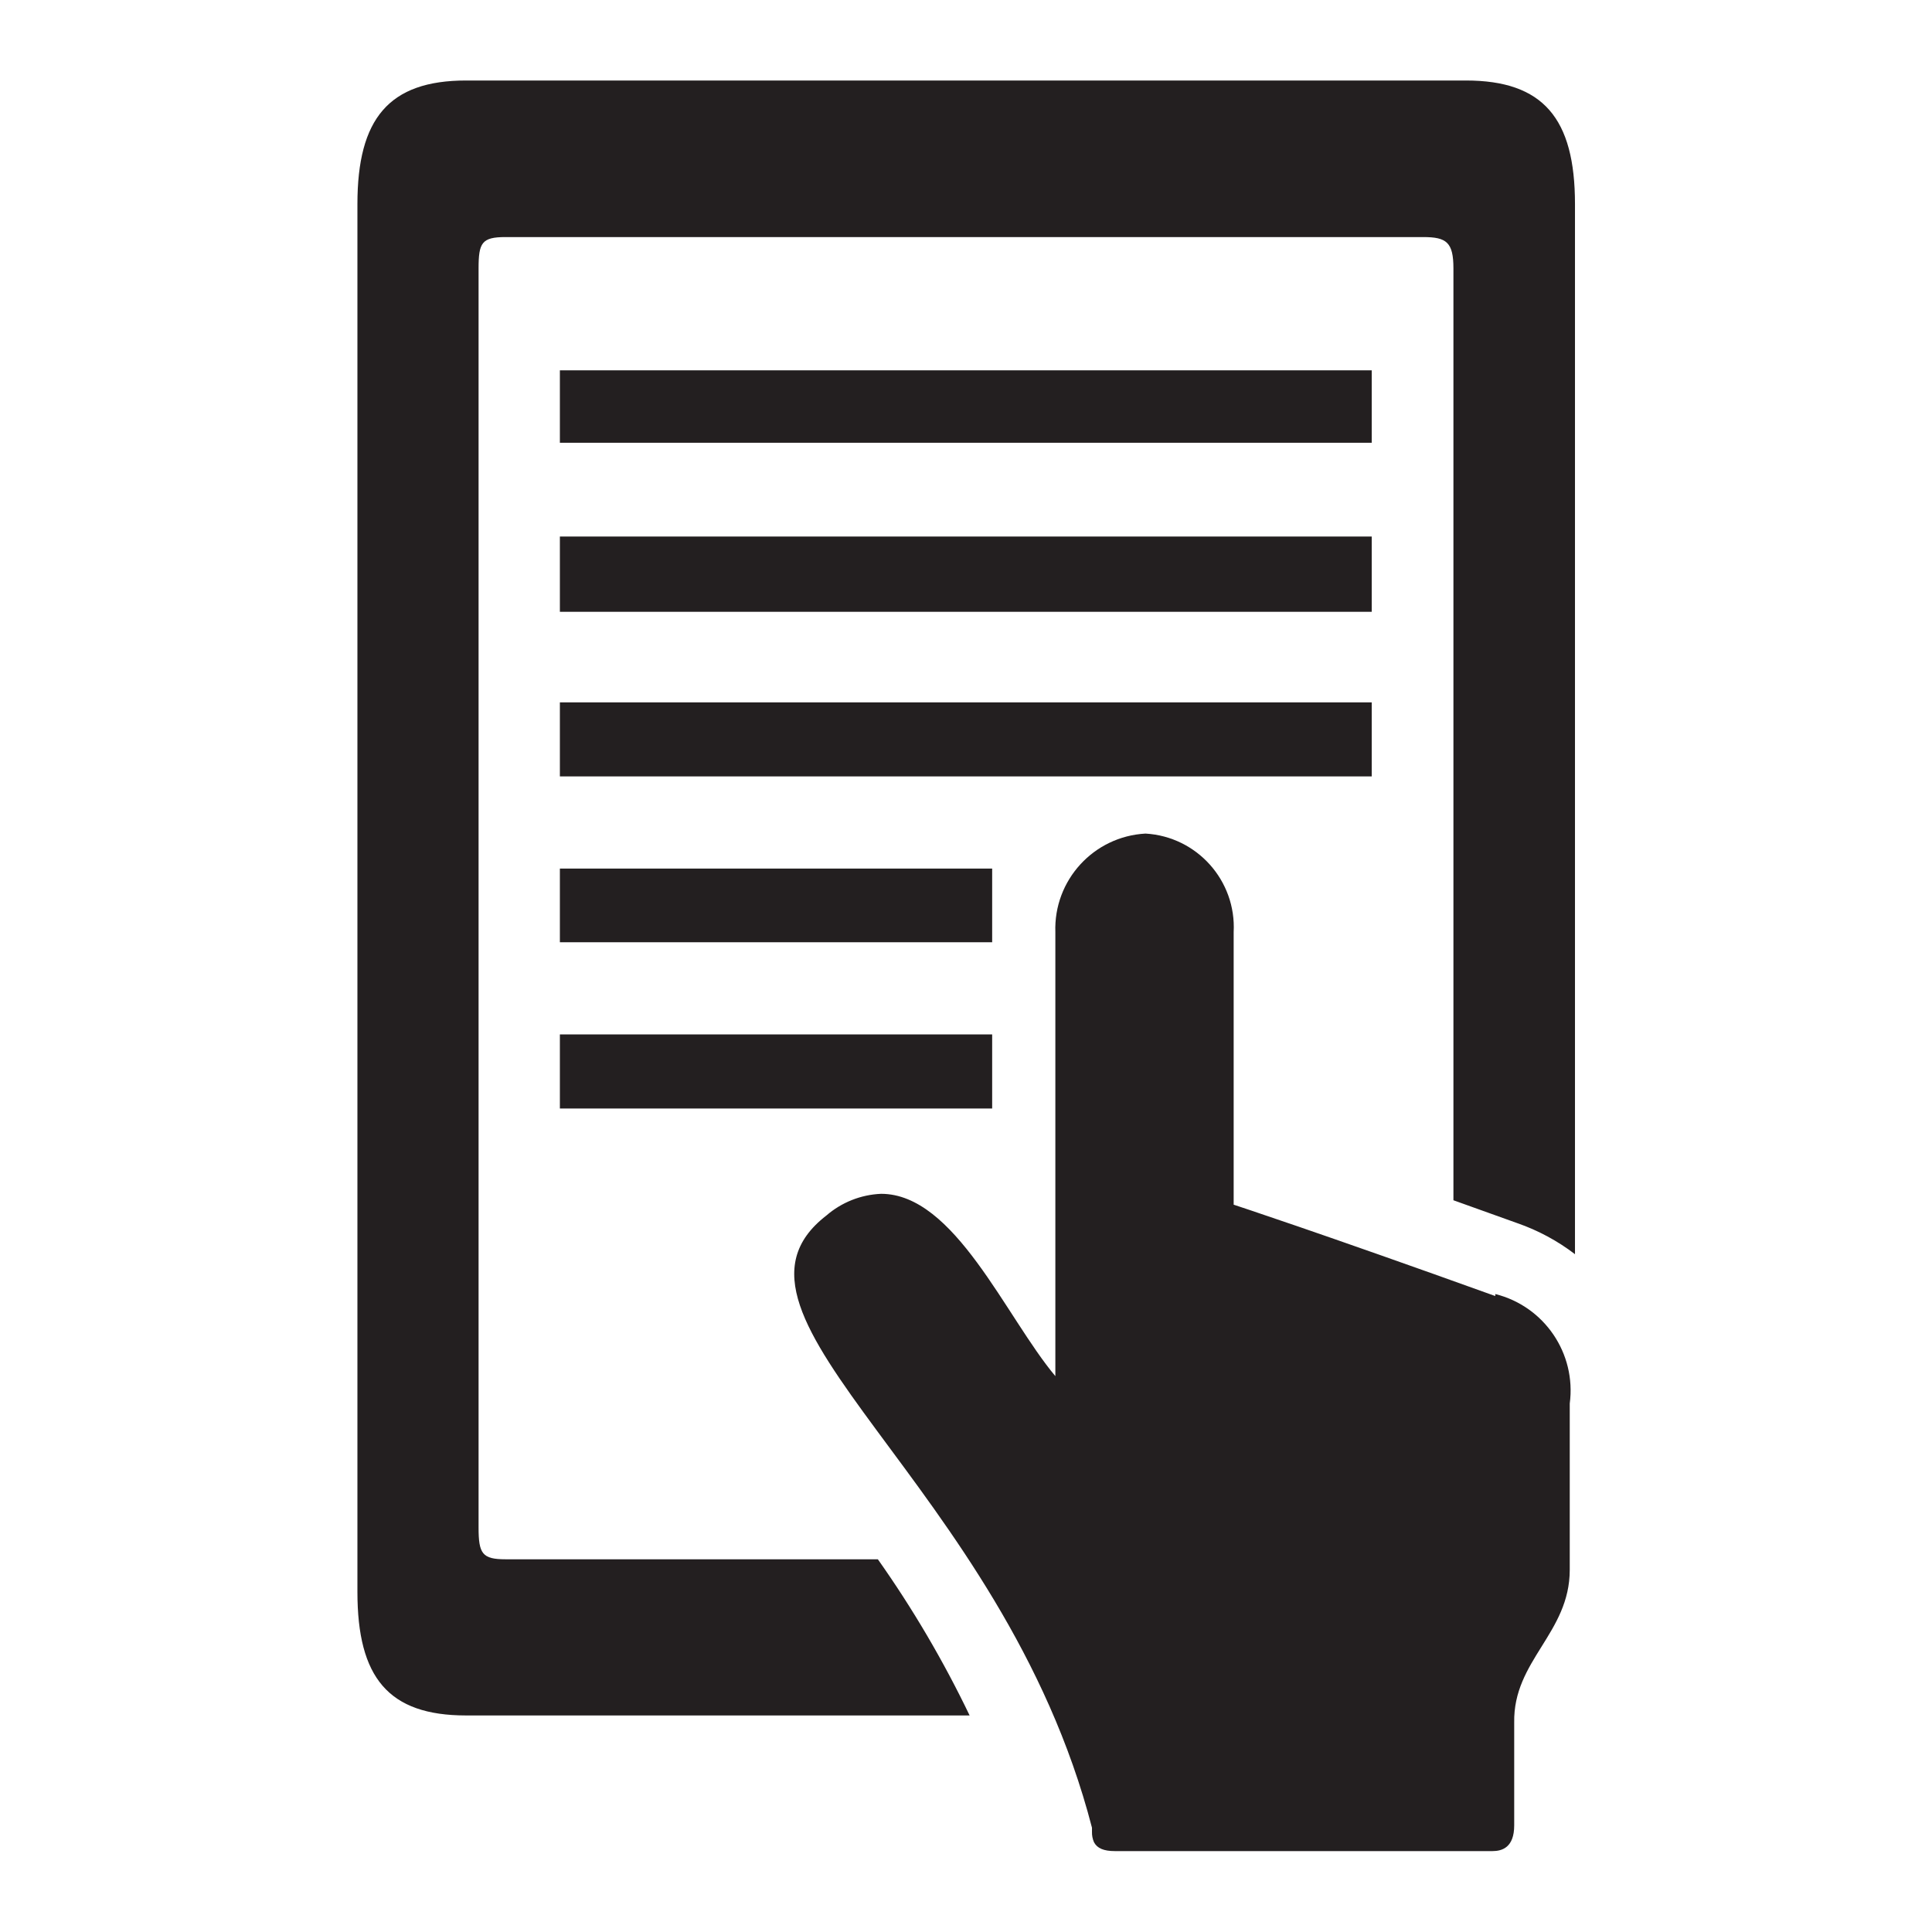
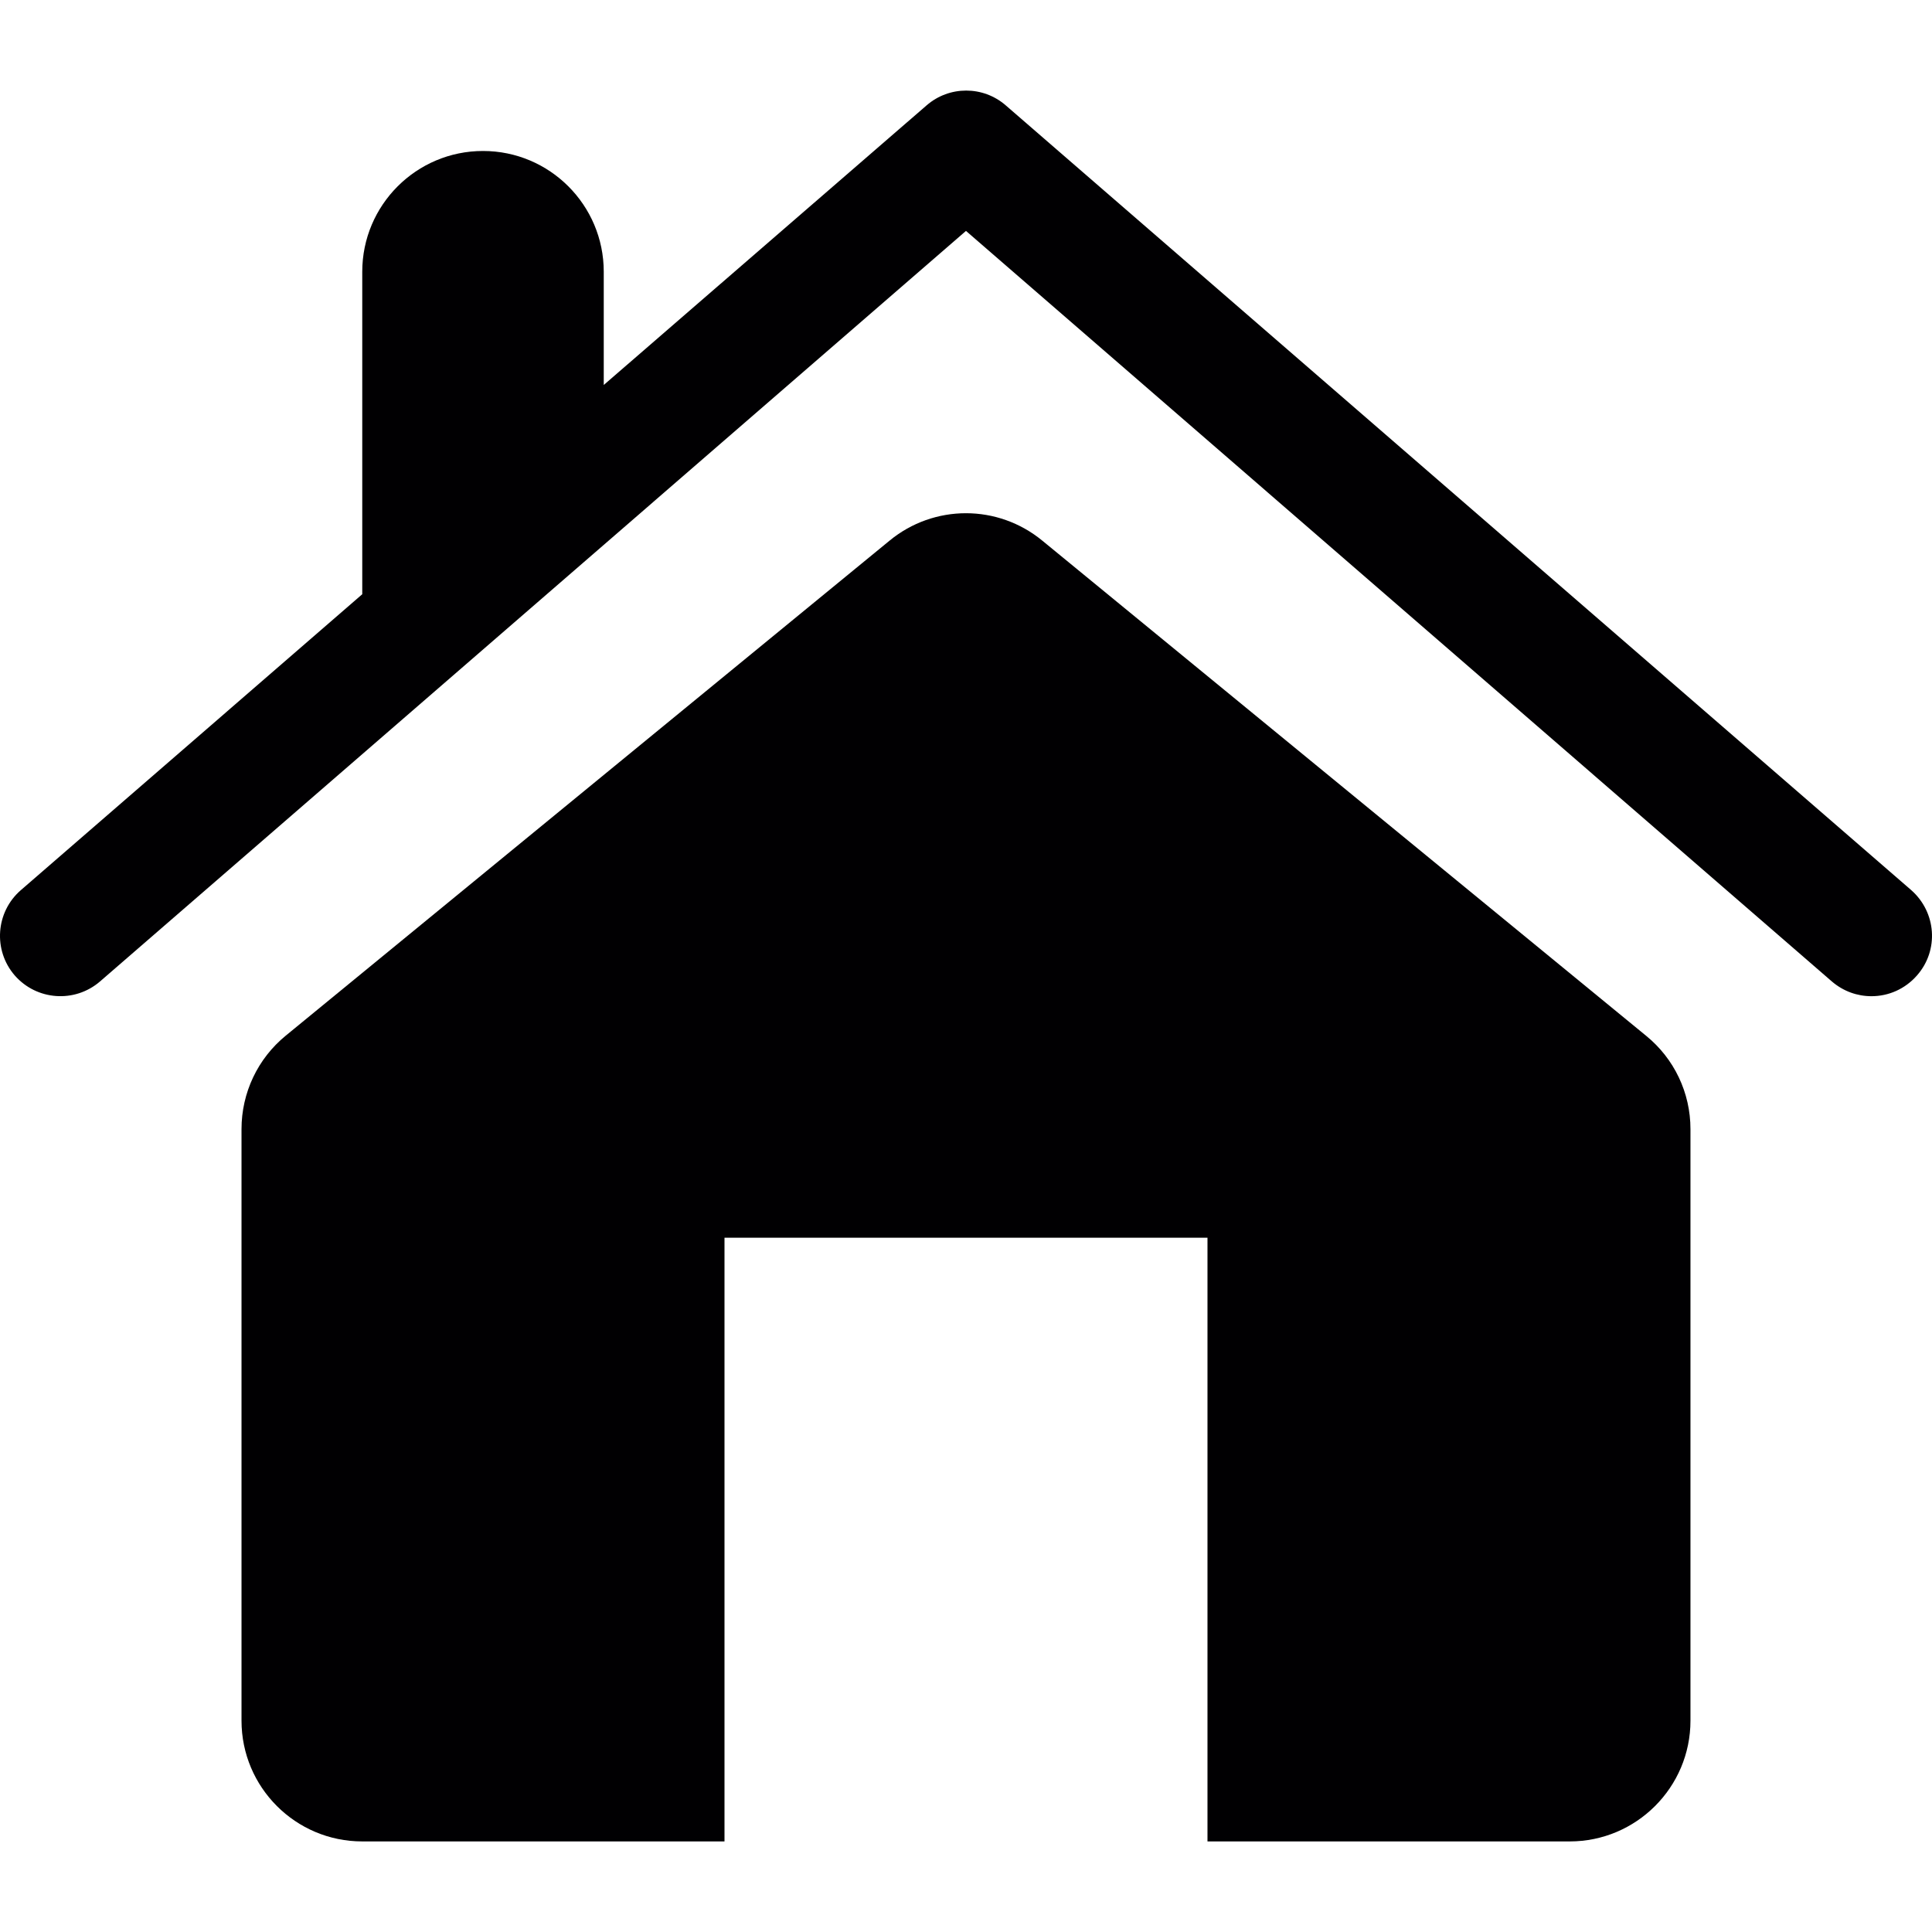
- <svg xmlns="http://www.w3.org/2000/svg" viewBox="0 0 48 48">
-   <g id="e-reader-hand">
-     <path d="M39.13,5.07V31.16a5.12,5.12,0,0,0-1.43-.77l-1.59-.57V6.67c0-.65-.17-.78-.75-.78H12.56c-.59,0-.67.14-.67.78V37.95c0,.65.09.79.67.79h9.25a26.87,26.87,0,0,1,2.28,3.88H11.58c-1.93,0-2.7-.94-2.7-3.07V5.07c0-2.12.78-3.07,2.7-3.07H36.42C38.34,2,39.13,2.94,39.13,5.07ZM13.91,23.41H24.65V21.58H13.91Zm0,4.13H24.65V25.7H13.91Zm0-8.25H34.08V17.45H13.91ZM34.08,9.2H13.91V11H34.08Zm-20.17,6H34.08V13.33H13.91Zm23.24,17c-4.39-1.58-6.5-2.27-6.5-2.27l0-6.77a2.33,2.33,0,0,0-2.19-2.45,2.37,2.37,0,0,0-2.24,2.45V34.19c-1.24-1.48-2.5-4.53-4.33-4.53a2.22,2.22,0,0,0-1.36.54c-3.26,2.52,4.38,6.62,6.6,15.21,0,.05,0,.09,0,.1a.6.6,0,0,0,.05.26h0c.08.15.24.22.52.22h9.38c.24,0,.54-.09.54-.64V42.8C37.59,41.25,39,40.58,39,39V34.87A2.47,2.47,0,0,0,37.15,32.15Z" fill="#231f20" />
+ <svg xmlns="http://www.w3.org/2000/svg" version="1.1" id="Capa_1" x="0px" y="0px" viewBox="0 0 486.406 486.406" style="enable-background:new 0 0 486.406 486.406;" xml:space="preserve">
+   <g>
+     <g>
+       <g>
+         <g>
+           <path style="fill:#010002;" d="M481.198,224.116L253.202,26.52c-5.715-4.955-14.197-4.955-19.912,0l-81.288,70.405V68.41      c0-16.781-13.619-30.399-30.399-30.399S91.203,51.63,91.203,68.41v81.197l-85.97,74.509c-6.323,5.502-7.022,15.109-1.52,21.462      c5.533,6.323,15.109,6.992,21.462,1.52L243.201,58.135l217.995,188.963c2.918,2.493,6.414,3.709,9.971,3.709      c4.286,0,8.451-1.794,11.461-5.229C488.22,239.225,487.491,229.679,481.198,224.116z" />
+           <path style="fill:#010002;" d="M262.443,136.14c-5.563-4.59-12.403-6.931-19.243-6.931c-6.84,0-13.68,2.31-19.273,6.931      L71.93,260.747c-7.053,5.776-11.126,14.379-11.126,23.529v148.927c0,16.781,13.619,30.399,30.399,30.399h91.198V311.606h121.598      v151.997h91.198c16.75,0,30.399-13.619,30.399-30.399V284.277c0-9.181-4.104-17.753-11.157-23.499L262.443,136.14z" />
+         </g>
+       </g>
+     </g>
+     <g>
+ 	</g>
+     <g>
+ 	</g>
+     <g>
+ 	</g>
+     <g>
+ 	</g>
+     <g>
+ 	</g>
+     <g>
+ 	</g>
+     <g>
+ 	</g>
+     <g>
+ 	</g>
+     <g>
+ 	</g>
+     <g>
+ 	</g>
+     <g>
+ 	</g>
+     <g>
+ 	</g>
+     <g>
+ 	</g>
+     <g>
+ 	</g>
+     <g>
+ 	</g>
  </g>
+   <g>
+ </g>
+   <g>
+ </g>
+   <g>
+ </g>
+   <g>
+ </g>
+   <g>
+ </g>
+   <g>
+ </g>
+   <g>
+ </g>
+   <g>
+ </g>
+   <g>
+ </g>
+   <g>
+ </g>
+   <g>
+ </g>
+   <g>
+ </g>
+   <g>
+ </g>
+   <g>
+ </g>
+   <g>
+ </g>
</svg>
